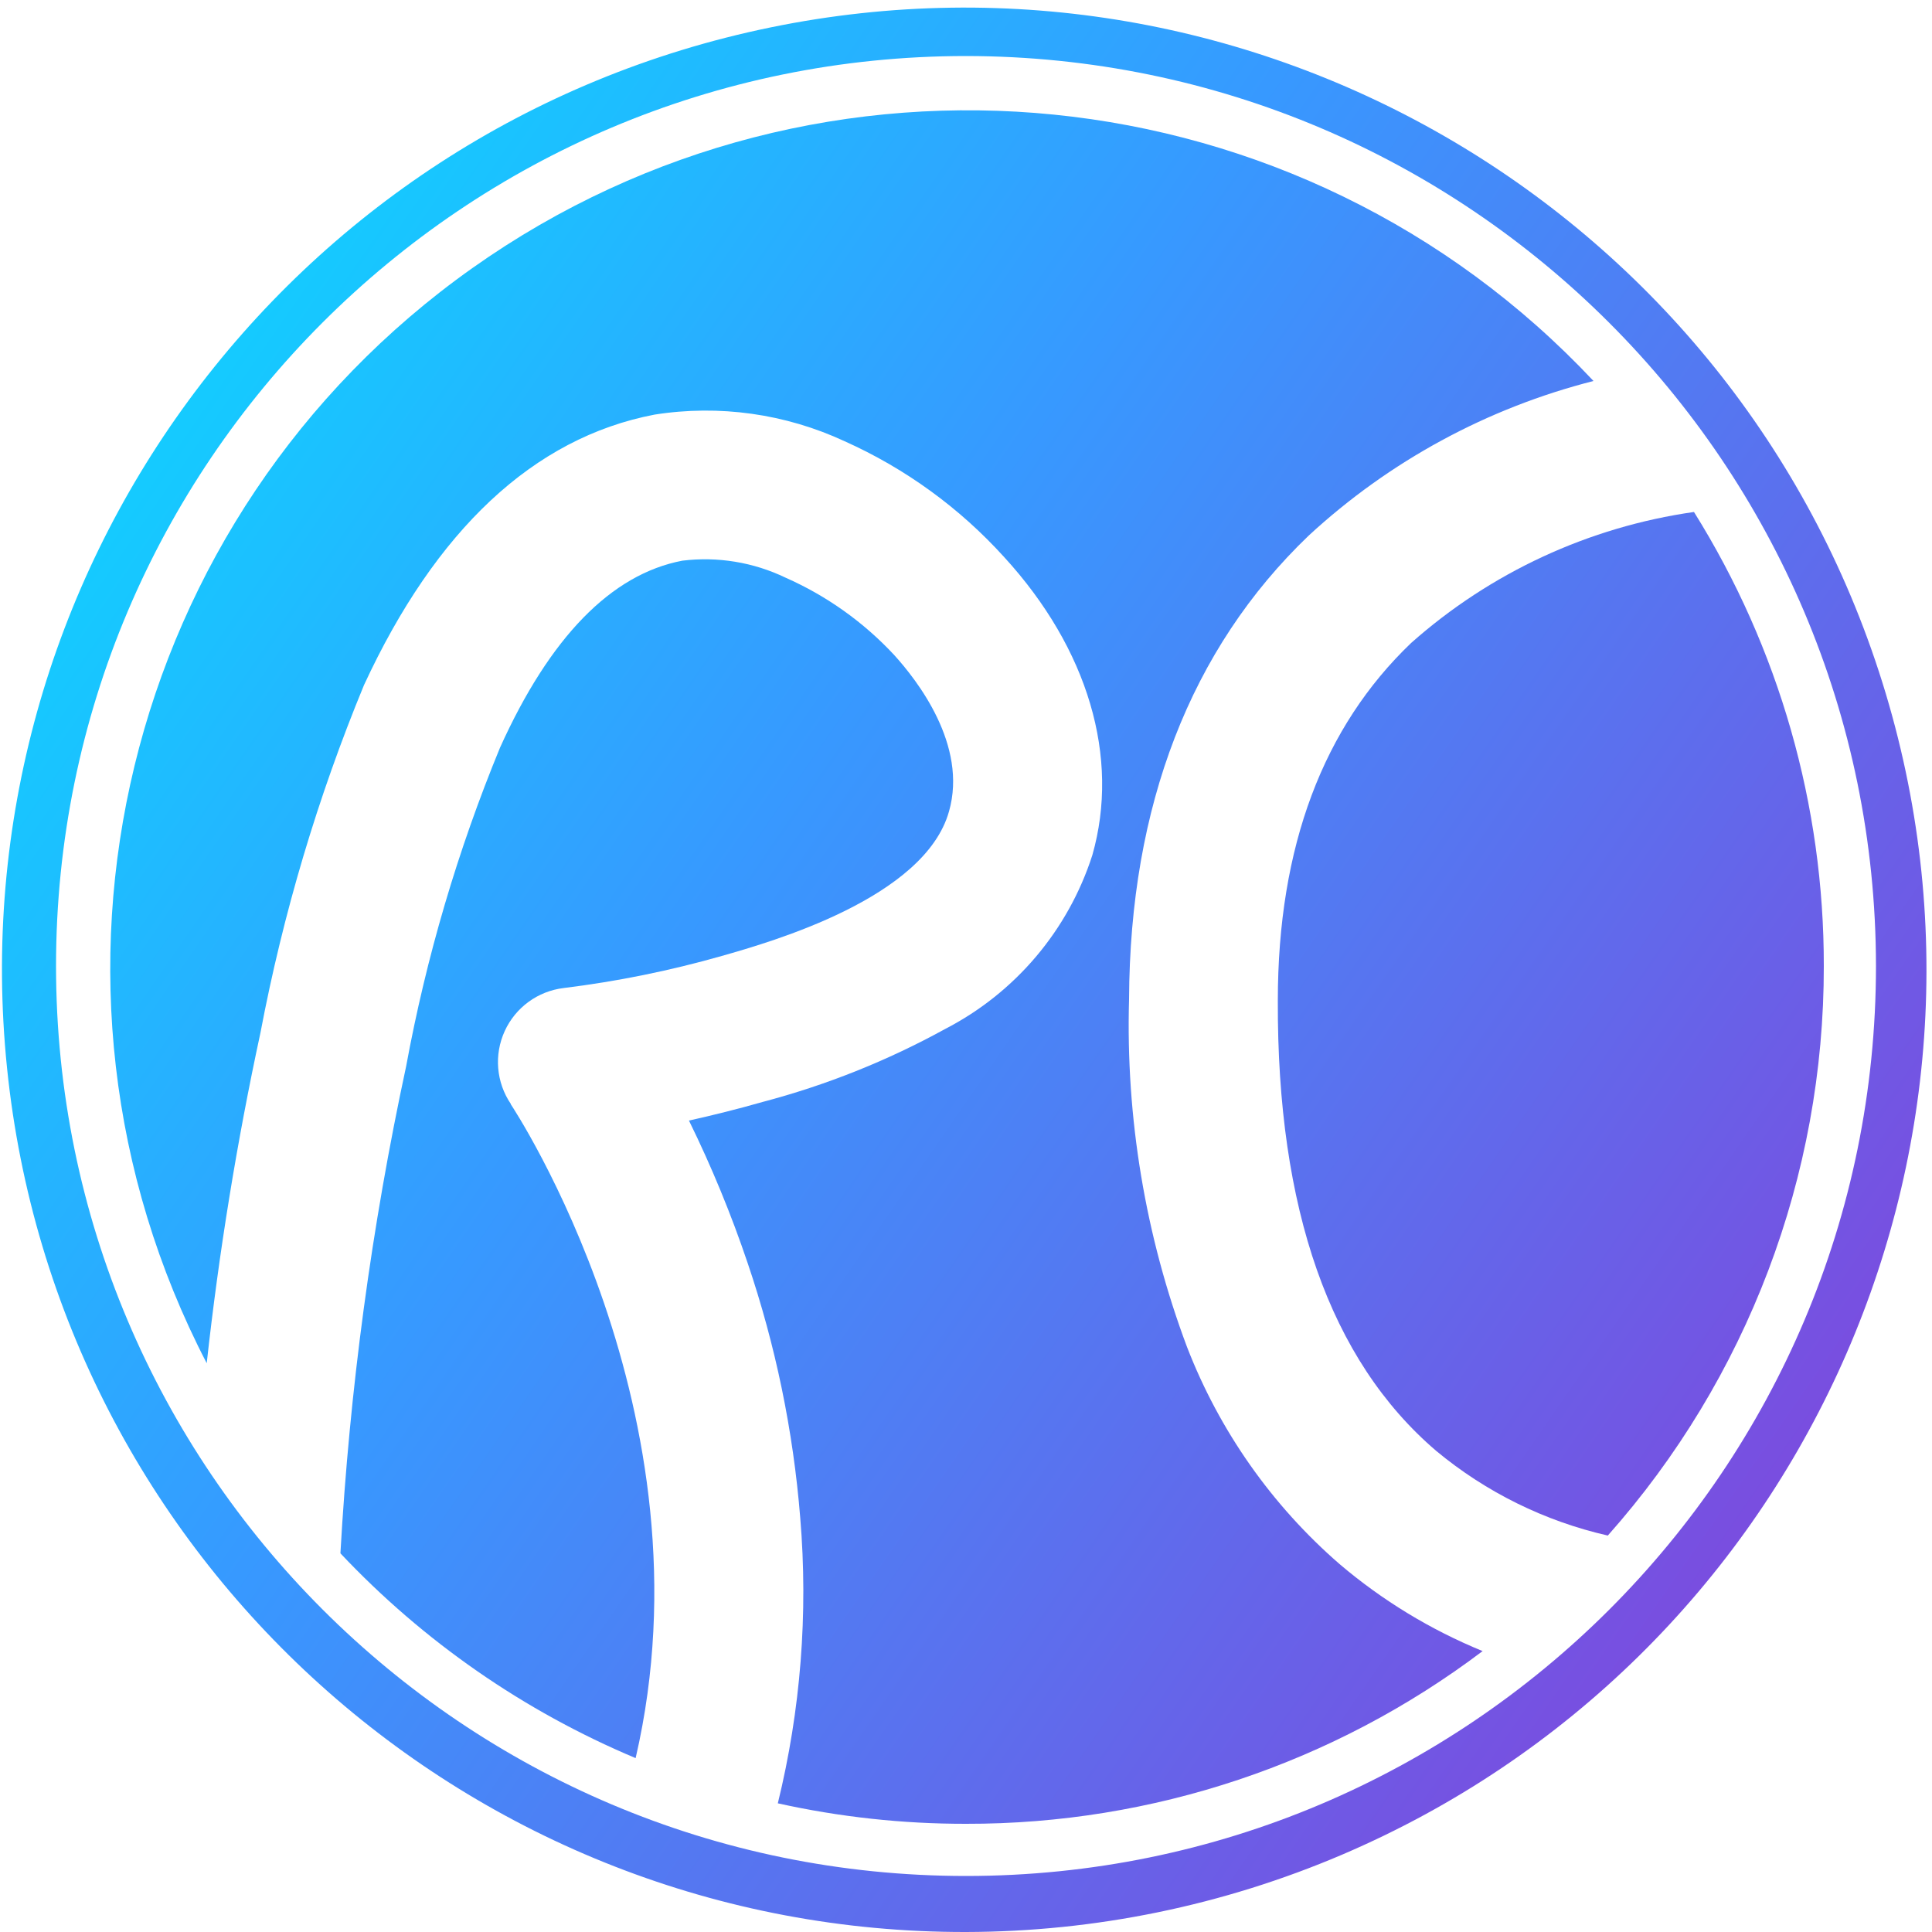
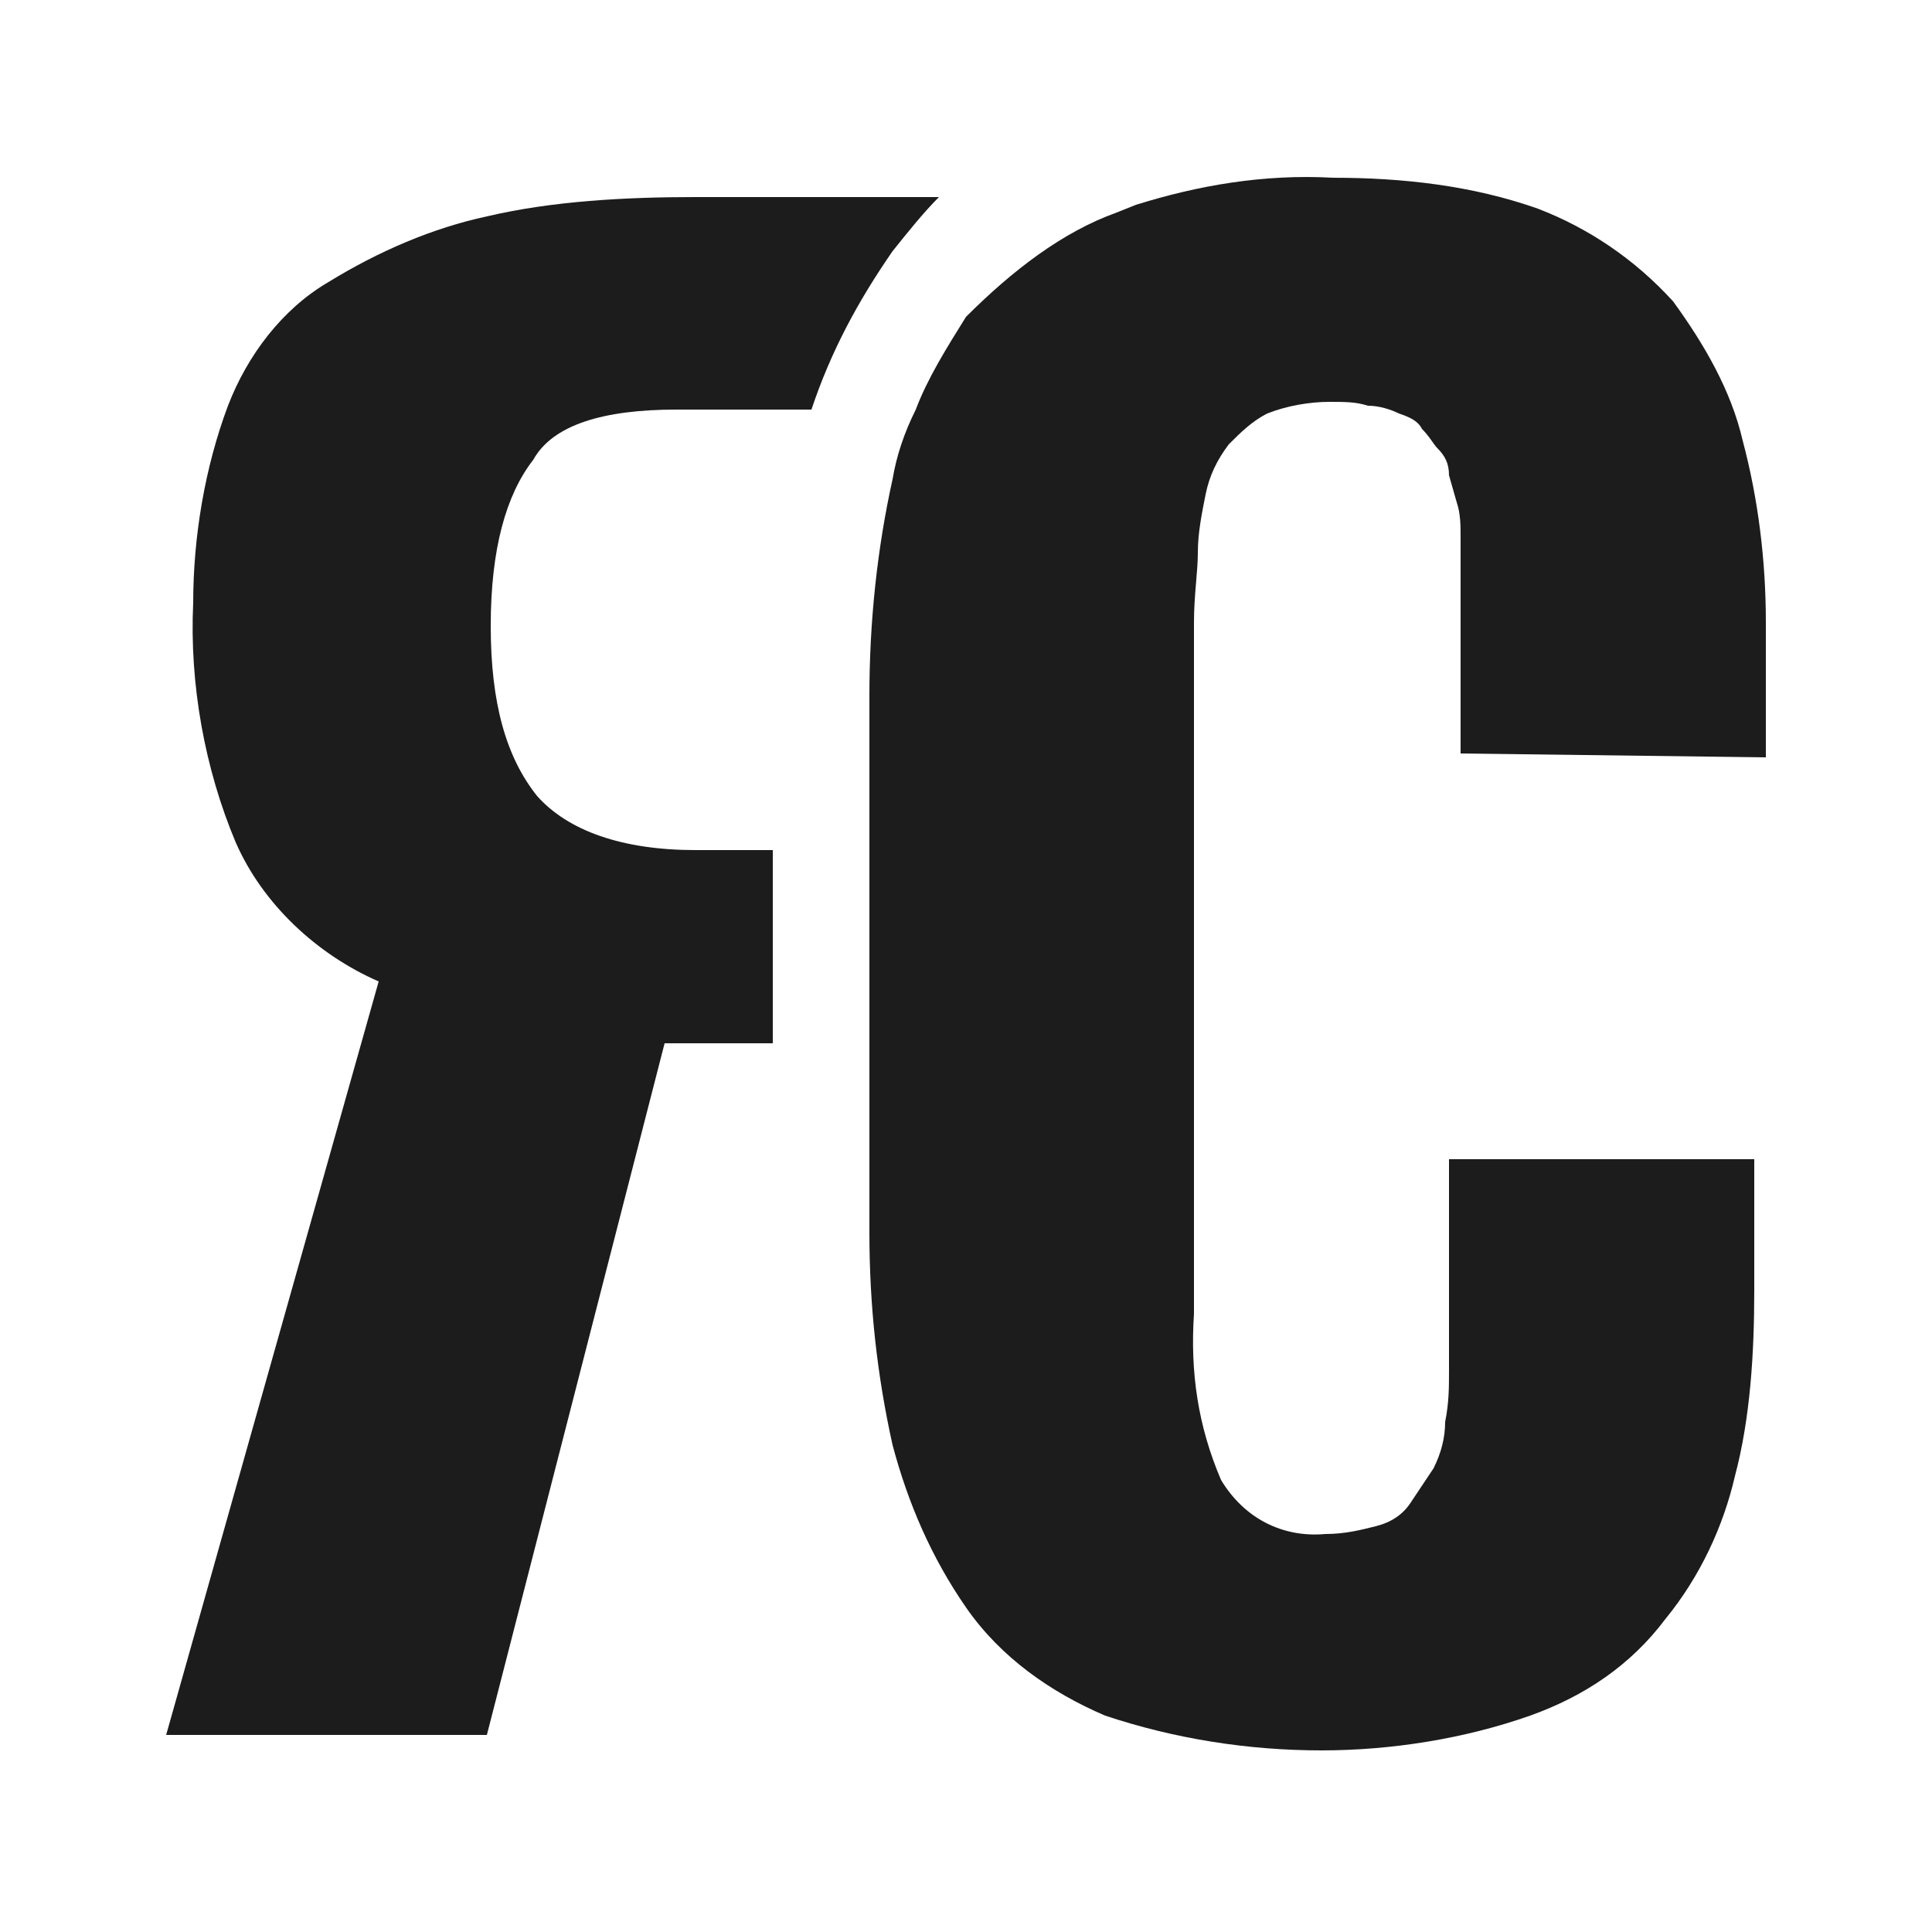
- <svg xmlns="http://www.w3.org/2000/svg" xmlns:xlink="http://www.w3.org/1999/xlink" viewBox="0 0 50 50">
-   <defs>
-     <style>.cls-1{fill:url(#linear-gradient);}.cls-2{fill:url(#linear-gradient-2);}.cls-3{fill:url(#linear-gradient-3);}.cls-4{fill:url(#linear-gradient-4);}</style>
-     <linearGradient id="linear-gradient" x1="43.06" y1="47.48" x2="-9.01" y2="11.49" gradientUnits="userSpaceOnUse">
-       <stop offset="0" stop-color="#7f47dd" />
-       <stop offset="0.54" stop-color="#3799ff" />
-       <stop offset="1" stop-color="#00e8ff" />
-     </linearGradient>
-     <linearGradient id="linear-gradient-2" x1="48.2" y1="40.05" x2="-3.87" y2="4.06" xlink:href="#linear-gradient" />
-     <linearGradient id="linear-gradient-3" x1="52.55" y1="33.75" x2="0.48" y2="-2.24" xlink:href="#linear-gradient" />
-     <linearGradient id="linear-gradient-4" x1="47.74" y1="40.72" x2="-4.33" y2="4.73" xlink:href="#linear-gradient" />
-   </defs>
-   <g id="Layer_2" data-name="Layer 2">
-     <g id="Layer_1-2" data-name="Layer 1">
-       <path class="cls-1" d="M13.22,28.58c.06.09,5.3,8,3.23,16.92a22.43,22.43,0,0,1-7.64-5.3,81.57,81.57,0,0,1,1.7-12.6,41.31,41.31,0,0,1,2.43-8.25c1.29-2.86,2.88-4.49,4.72-4.84a4.81,4.81,0,0,1,2.67.44,8.57,8.57,0,0,1,2.81,2c.59.65,1.91,2.33,1.42,4.05-.63,2.24-4.58,3.37-5.88,3.74a27,27,0,0,1-4.09.83,1.93,1.93,0,0,0-1.37,3Z" />
-       <path class="cls-2" d="M34.67,40.48a13.76,13.76,0,0,0,3.7,2.25A22.1,22.1,0,0,1,25,47.2a22.36,22.36,0,0,1-4.87-.53,23,23,0,0,0,.58-7.39,27.33,27.33,0,0,0-1.36-6.59A30.53,30.53,0,0,0,17.83,29c.63-.14,1.27-.3,1.9-.48a20.81,20.81,0,0,0,4.73-1.89,7.72,7.72,0,0,0,3.81-4.5c.72-2.53-.11-5.34-2.28-7.71a12.41,12.41,0,0,0-4.13-3,8.52,8.52,0,0,0-4.92-.69c-3.14.6-5.67,3-7.52,7a46.07,46.07,0,0,0-2.68,9,84.14,84.14,0,0,0-1.39,8.55A22.2,22.2,0,0,1,41.24,9.86a17.07,17.07,0,0,0-7.37,4c-3.06,2.93-4.63,7-4.65,12a23.68,23.68,0,0,0,1.5,9A14.24,14.24,0,0,0,34.67,40.48Z" />
-       <path class="cls-3" d="M47.2,25a22.14,22.14,0,0,1-5.59,14.74,10.65,10.65,0,0,1-4.44-2.19c-2.75-2.35-4.12-6.26-4.1-11.65,0-4,1.18-7.09,3.45-9.26a14,14,0,0,1,7.32-3.39A22.11,22.11,0,0,1,47.2,25Z" />
-       <path class="cls-4" d="M25,50a24.9,24.9,0,1,1,9.73-2A24.91,24.91,0,0,1,25,50ZM25,1.45A23.55,23.55,0,1,0,48.55,25,23.57,23.57,0,0,0,25,1.45Z" />
+ <svg xmlns="http://www.w3.org/2000/svg" version="1.1" id="Layer_1" x="0px" y="0px" viewBox="0 0 50 50" style="enable-background:new 0 0 50 50;" xml:space="preserve">
+   <style type="text/css">
+ 	.st0{fill:#1C1C1C;}
+ </style>
+   <g>
+     <g id="Layer_2_1_">
+       <g id="Layer_1-2">
+         <path class="st0" d="M17.5,10.6h3.5c0.5-1.5,1.2-2.8,2.1-4.1c0.4-0.5,0.8-1,1.2-1.4H18c-1.8,0-3.7,0.1-5.4,0.5     c-1.4,0.3-2.8,0.9-4.1,1.7C7.3,8,6.4,9.2,5.9,10.5c-0.6,1.6-0.9,3.4-0.9,5.1c-0.1,2.1,0.3,4.3,1.1,6.2c0.7,1.6,2.1,2.9,3.7,3.6     L4.3,44.9h8.3L17.2,27H20V22h-2c-1.9,0-3.3-0.5-4.1-1.4c-0.8-1-1.2-2.4-1.2-4.4s0.4-3.4,1.1-4.3C14.3,11,15.6,10.6,17.5,10.6z" />
+         <path class="st0" d="M37.8,19.5v-4.7c0-0.2,0-0.5,0-0.9c0-0.3,0-0.6-0.1-0.9l-0.2-0.7c0-0.3-0.1-0.5-0.3-0.7     c-0.1-0.1-0.2-0.3-0.4-0.5c-0.1-0.2-0.3-0.3-0.6-0.4c-0.2-0.1-0.5-0.2-0.8-0.2c-0.3-0.1-0.6-0.1-1-0.1c-0.5,0-1.1,0.1-1.6,0.3     c-0.4,0.2-0.7,0.5-1,0.8c-0.3,0.4-0.5,0.8-0.6,1.3c-0.1,0.5-0.2,1-0.2,1.5c0,0.5-0.1,1.1-0.1,1.8V34c-0.1,1.5,0.1,2.9,0.7,4.3     c0.6,1,1.6,1.5,2.7,1.4c0.5,0,0.9-0.1,1.3-0.2c0.4-0.1,0.7-0.3,0.9-0.6c0.2-0.3,0.4-0.6,0.6-0.9c0.2-0.4,0.3-0.8,0.3-1.2     c0.1-0.5,0.1-0.9,0.1-1.3s0-0.8,0-1.5V30h7.9v3.4c0,1.6-0.1,3.3-0.5,4.8c-0.3,1.3-0.9,2.6-1.8,3.7c-0.9,1.2-2.1,2-3.5,2.5     c-1.7,0.6-3.6,0.9-5.4,0.9c-1.9,0-3.8-0.3-5.6-0.9c-1.4-0.6-2.7-1.5-3.6-2.8c-0.9-1.3-1.5-2.7-1.9-4.2c-0.4-1.8-0.6-3.6-0.6-5.5     V18c0-1.9,0.2-3.8,0.6-5.6c0.1-0.6,0.3-1.2,0.6-1.8c0.3-0.8,0.8-1.6,1.3-2.4C26.2,7,27.5,6,28.9,5.5l0.5-0.2     c1.6-0.5,3.3-0.8,5.1-0.7c1.8,0,3.6,0.2,5.3,0.8c1.3,0.5,2.5,1.3,3.5,2.4c0.8,1.1,1.5,2.3,1.8,3.6c0.4,1.5,0.6,3.1,0.6,4.7v3.5     L37.8,19.5z" />
+       </g>
    </g>
  </g>
</svg>
